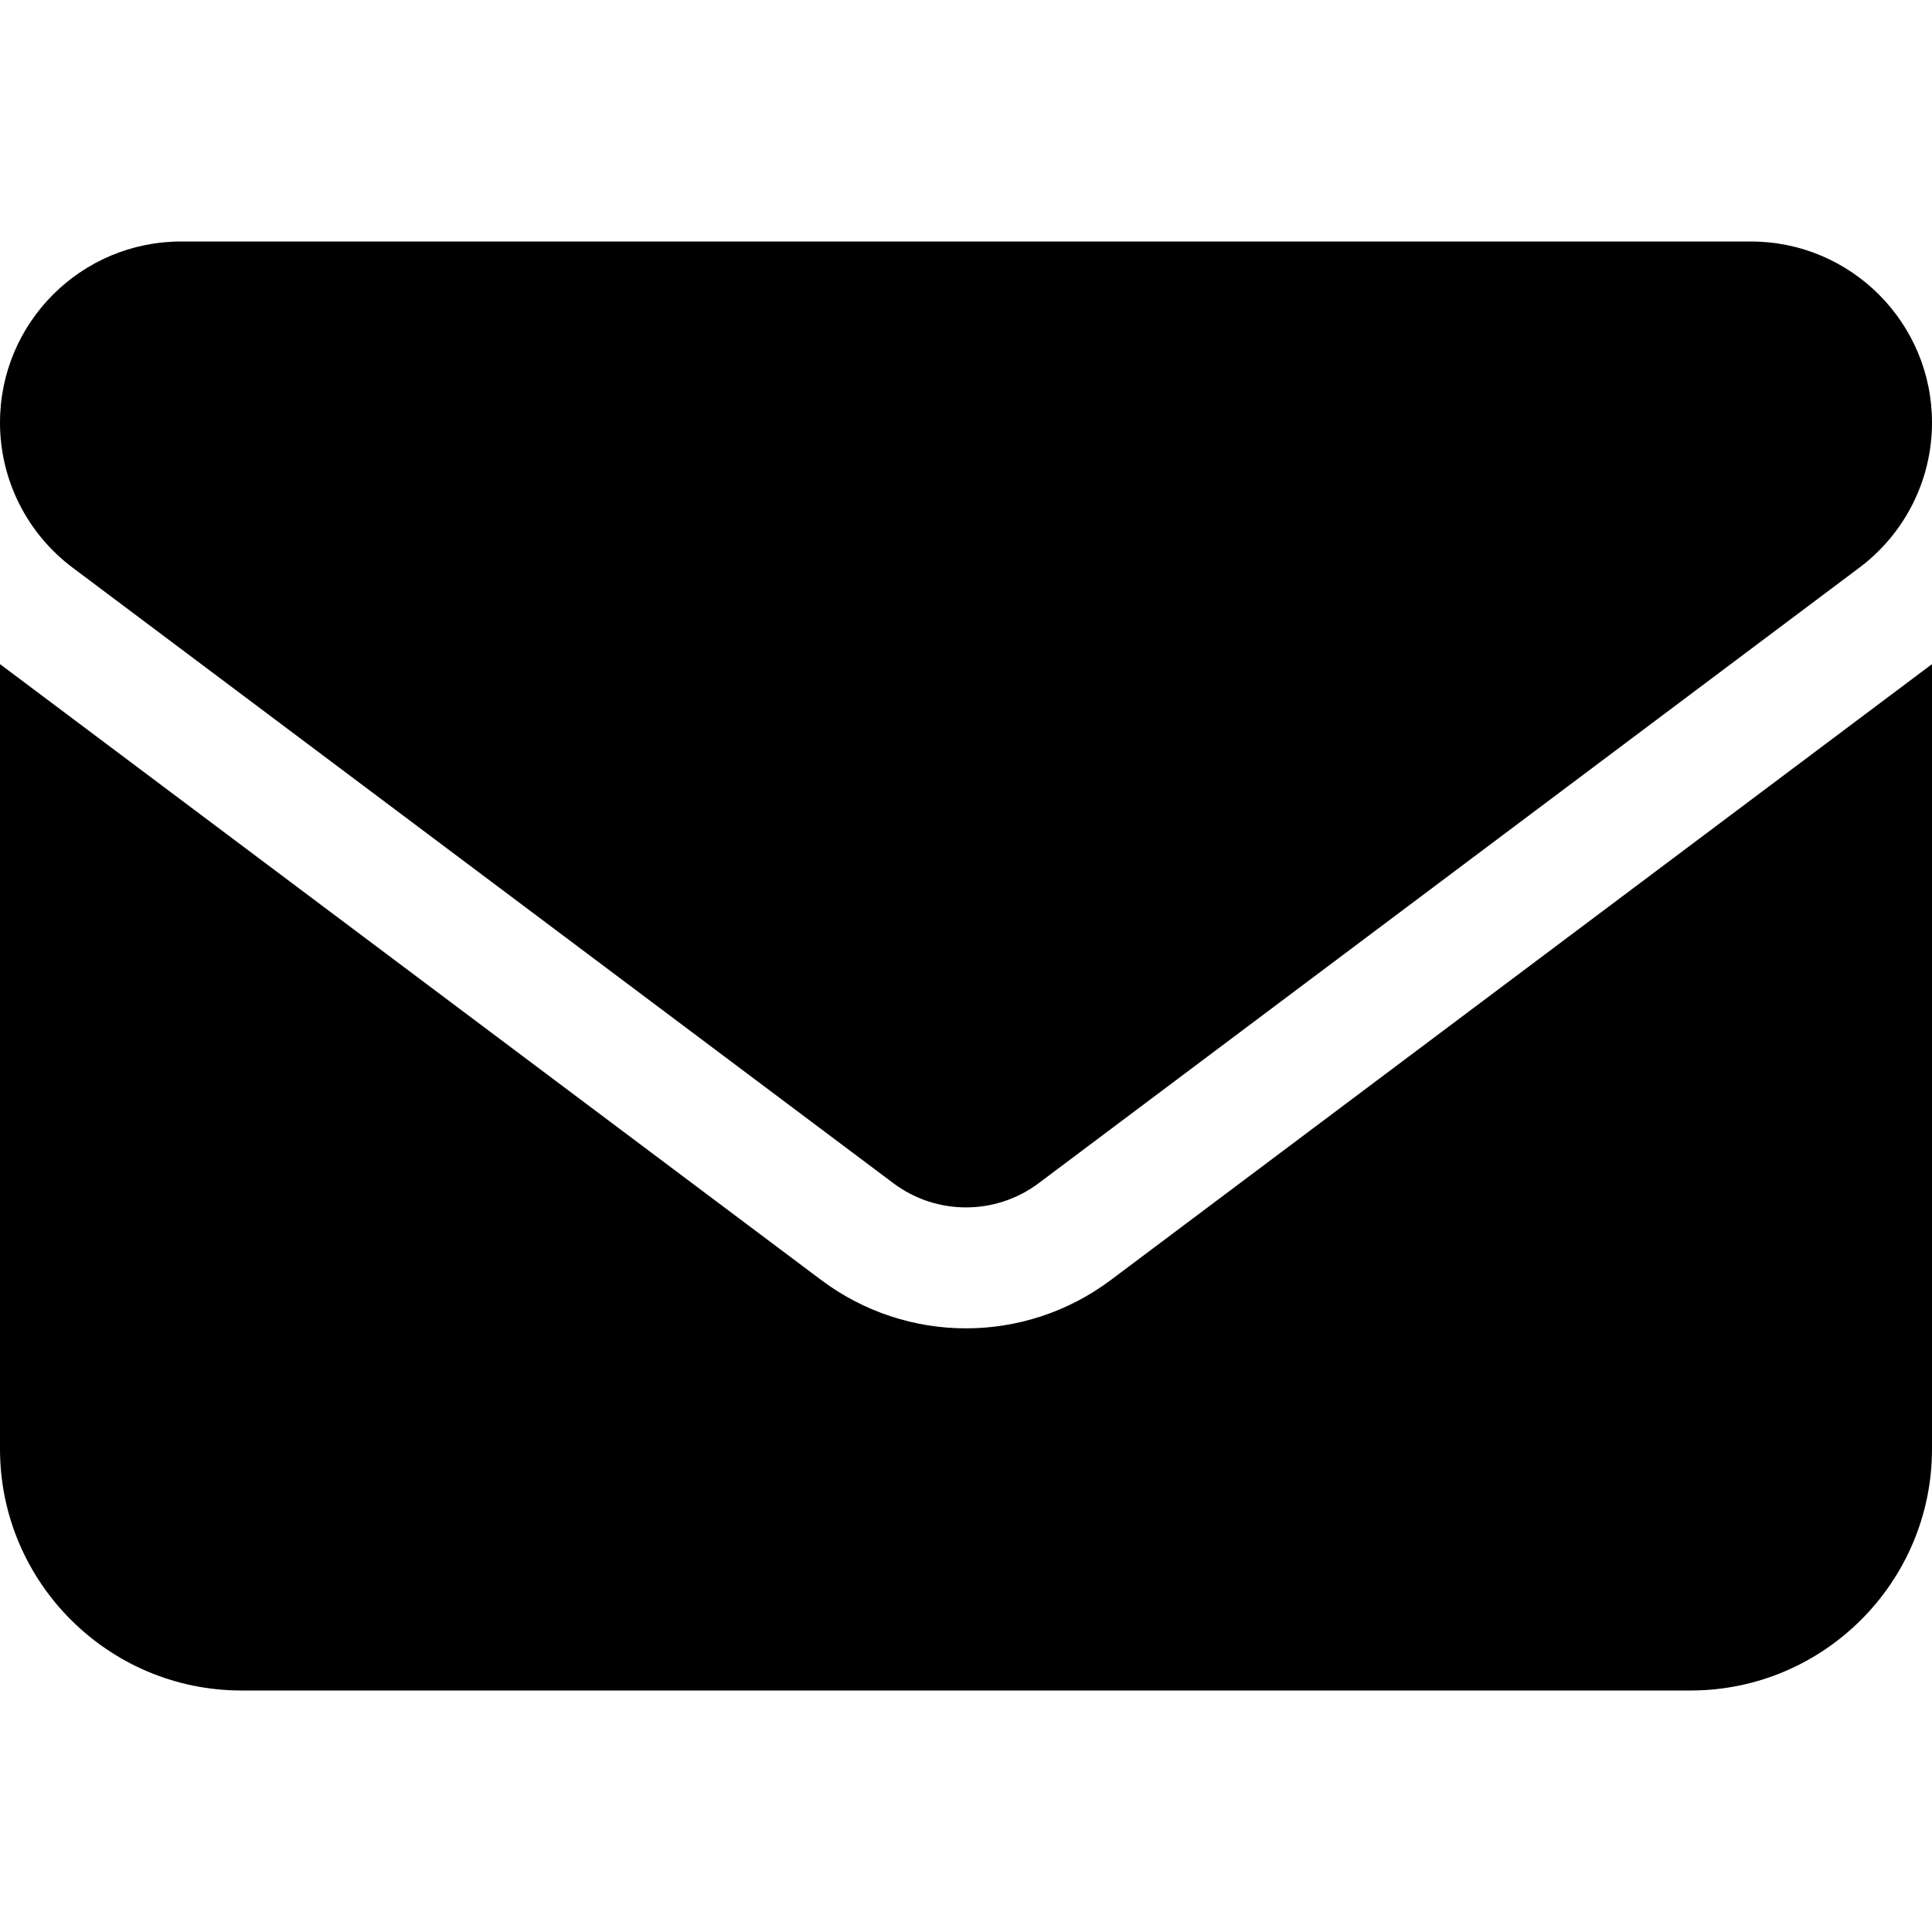
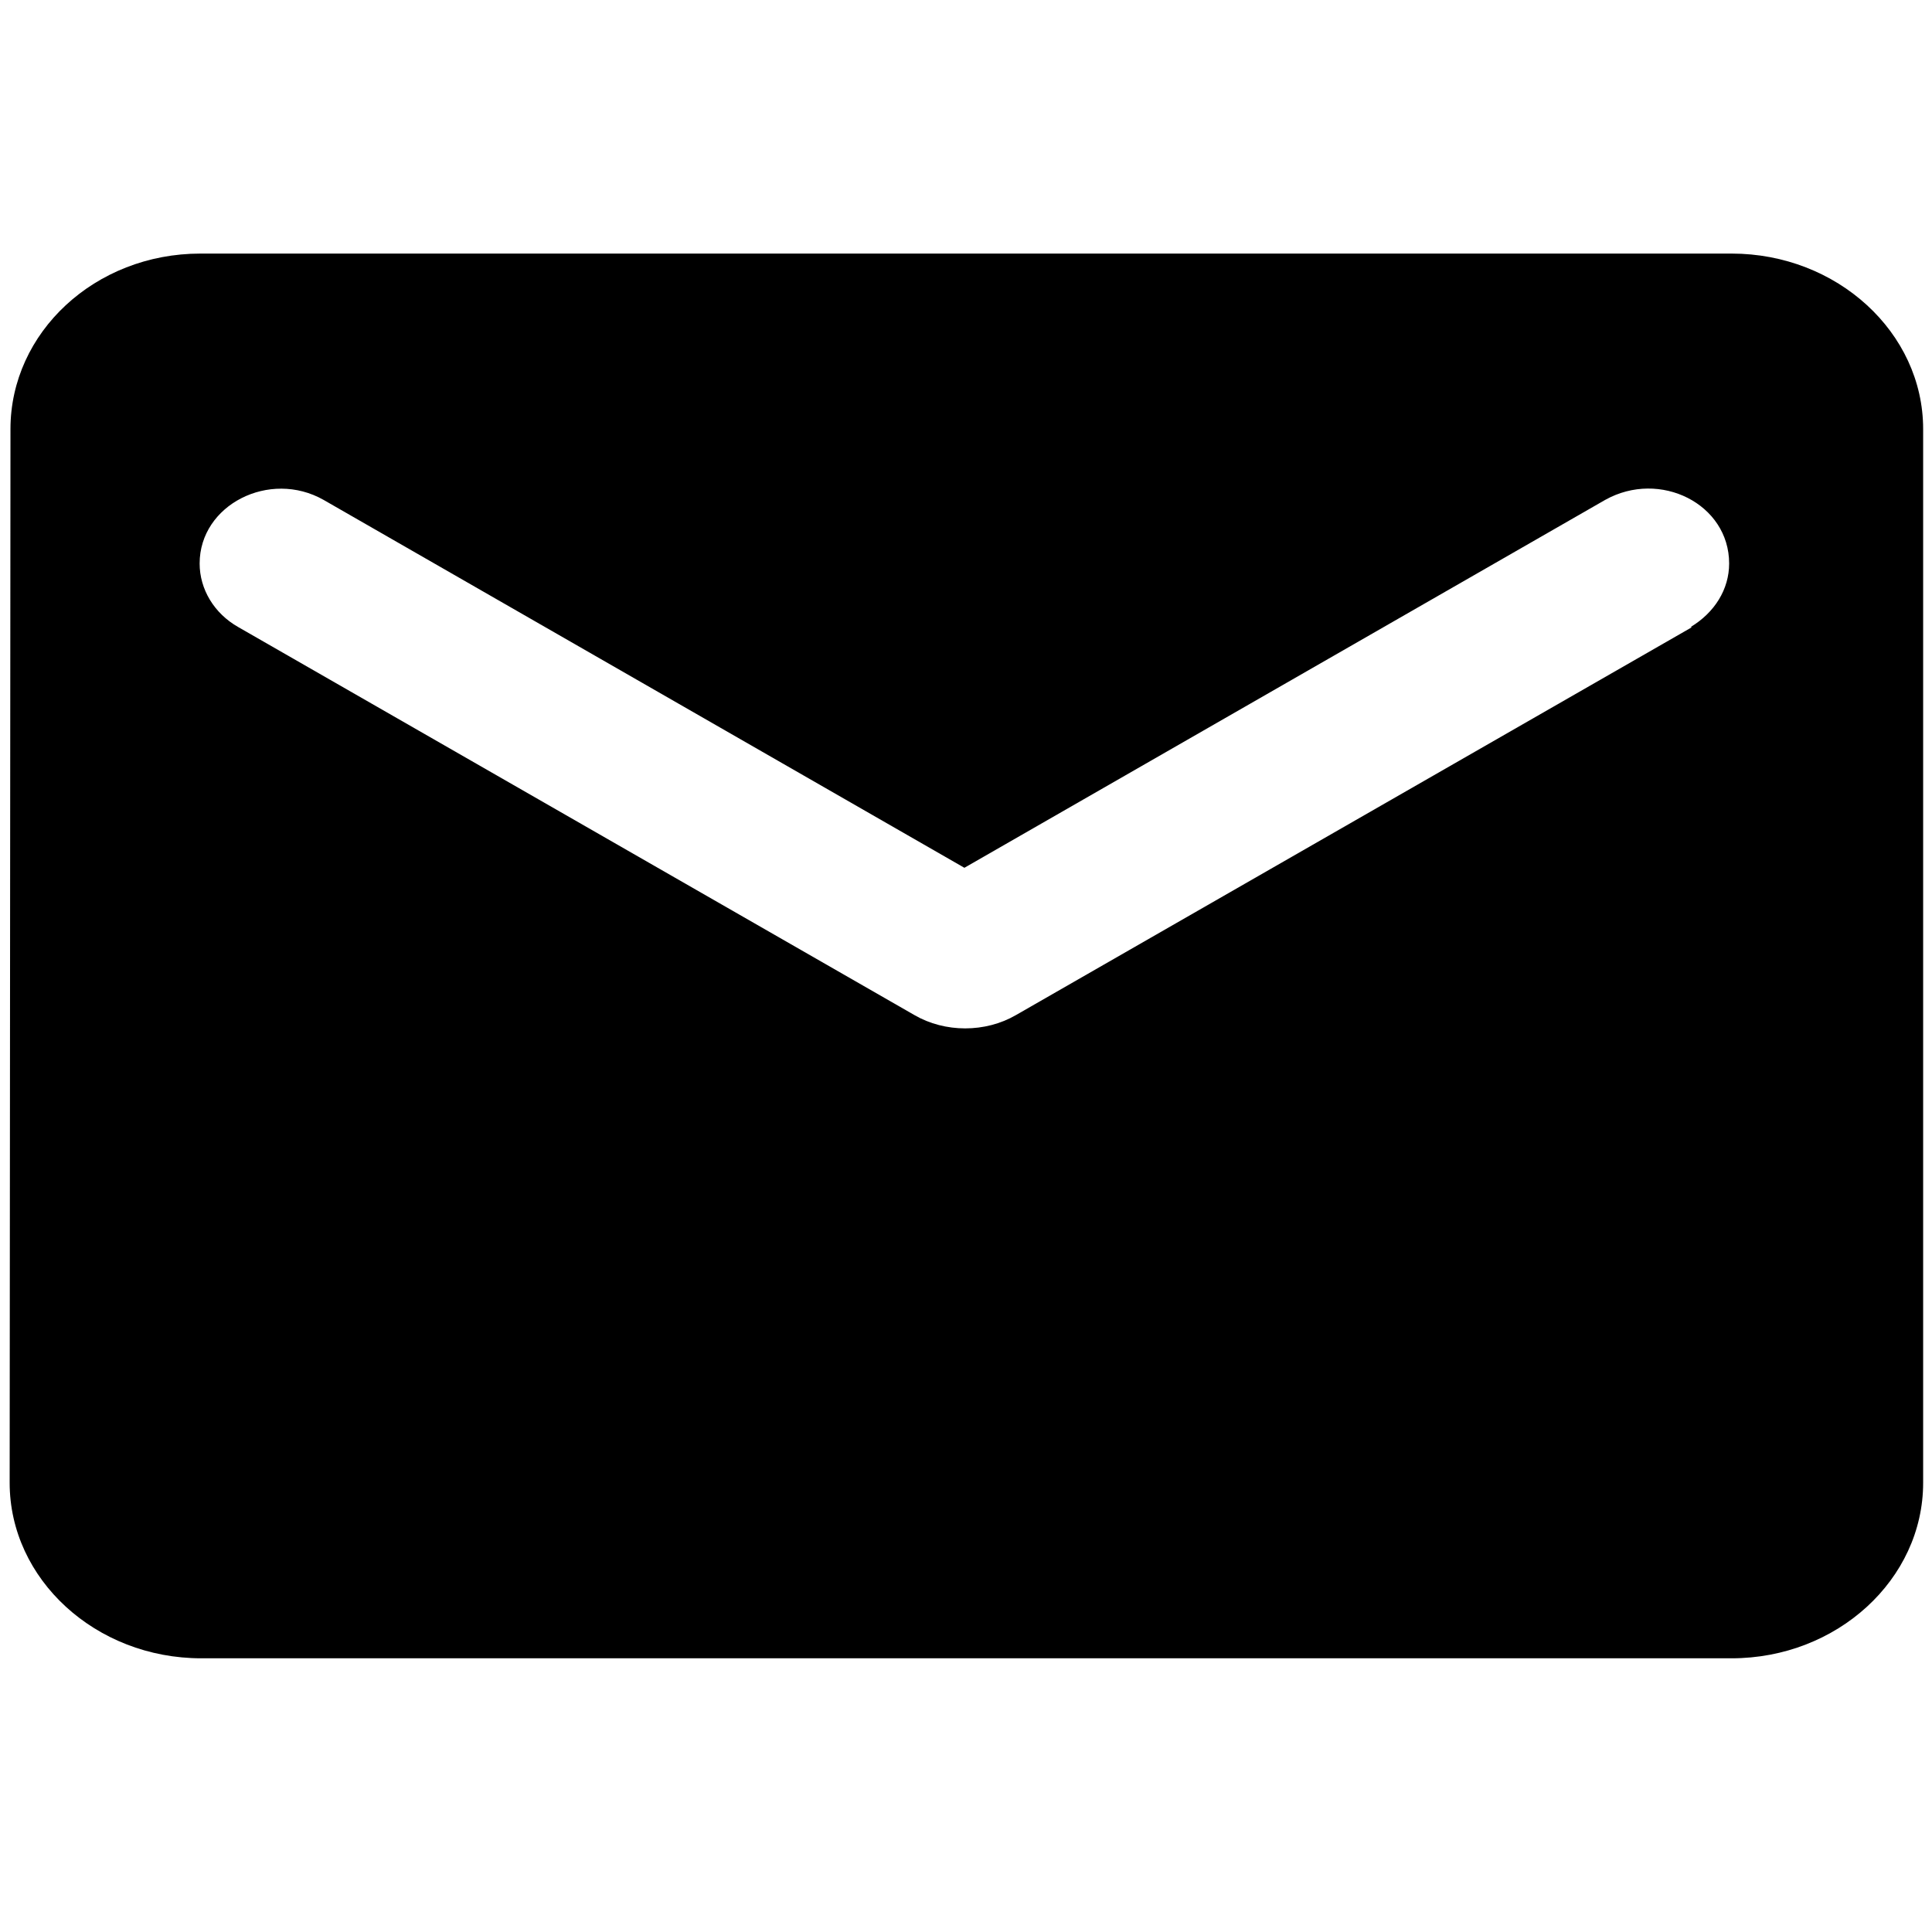
- <svg xmlns="http://www.w3.org/2000/svg" viewBox="0 0 512 512">
-   <path d="M48 64C21.5 64 0 85.5 0 112c0 15.1 7.1 29.3 19.2 38.4L236.8 313.6c11.4 8.5 27 8.5 38.4 0L492.8 150.4c12.1-9.1 19.2-23.3 19.2-38.4c0-26.5-21.5-48-48-48H48zM0 176V384c0 35.3 28.7 64 64 64H448c35.3 0 64-28.7 64-64V176L294.4 339.2c-22.8 17.1-54 17.1-76.8 0L0 176z" />
+ <svg xmlns="http://www.w3.org/2000/svg" width="24" height="24" viewBox="0 0 24 24">
+   <path d="m21.5,3.15l-19.01,0c-1.31,0 -2.36,0.98 -2.36,2.18l-0.01,13.09c0,1.2 1.07,2.18 2.38,2.18l19.01,0c1.31,0       2.38,-0.98 2.38,-2.18l0,-13.09c0,-1.2 -1.07,-2.18 -2.38,-2.18zm-0.48,4.64l-8.4,4.82c-0.38,0.22 -0.88,0.22       -1.26,0l-8.4,-4.82c-0.3,-0.17 -0.48,-0.47 -0.48,-0.79c0,-0.73 0.87,-1.17       1.54,-0.79l7.96,4.57l7.96,-4.57c0.68,-0.38 1.54,0.05 1.54,0.79c0,0.32 -0.18,0.61 -0.48,0.79z" id="svg_2" />
</svg>
